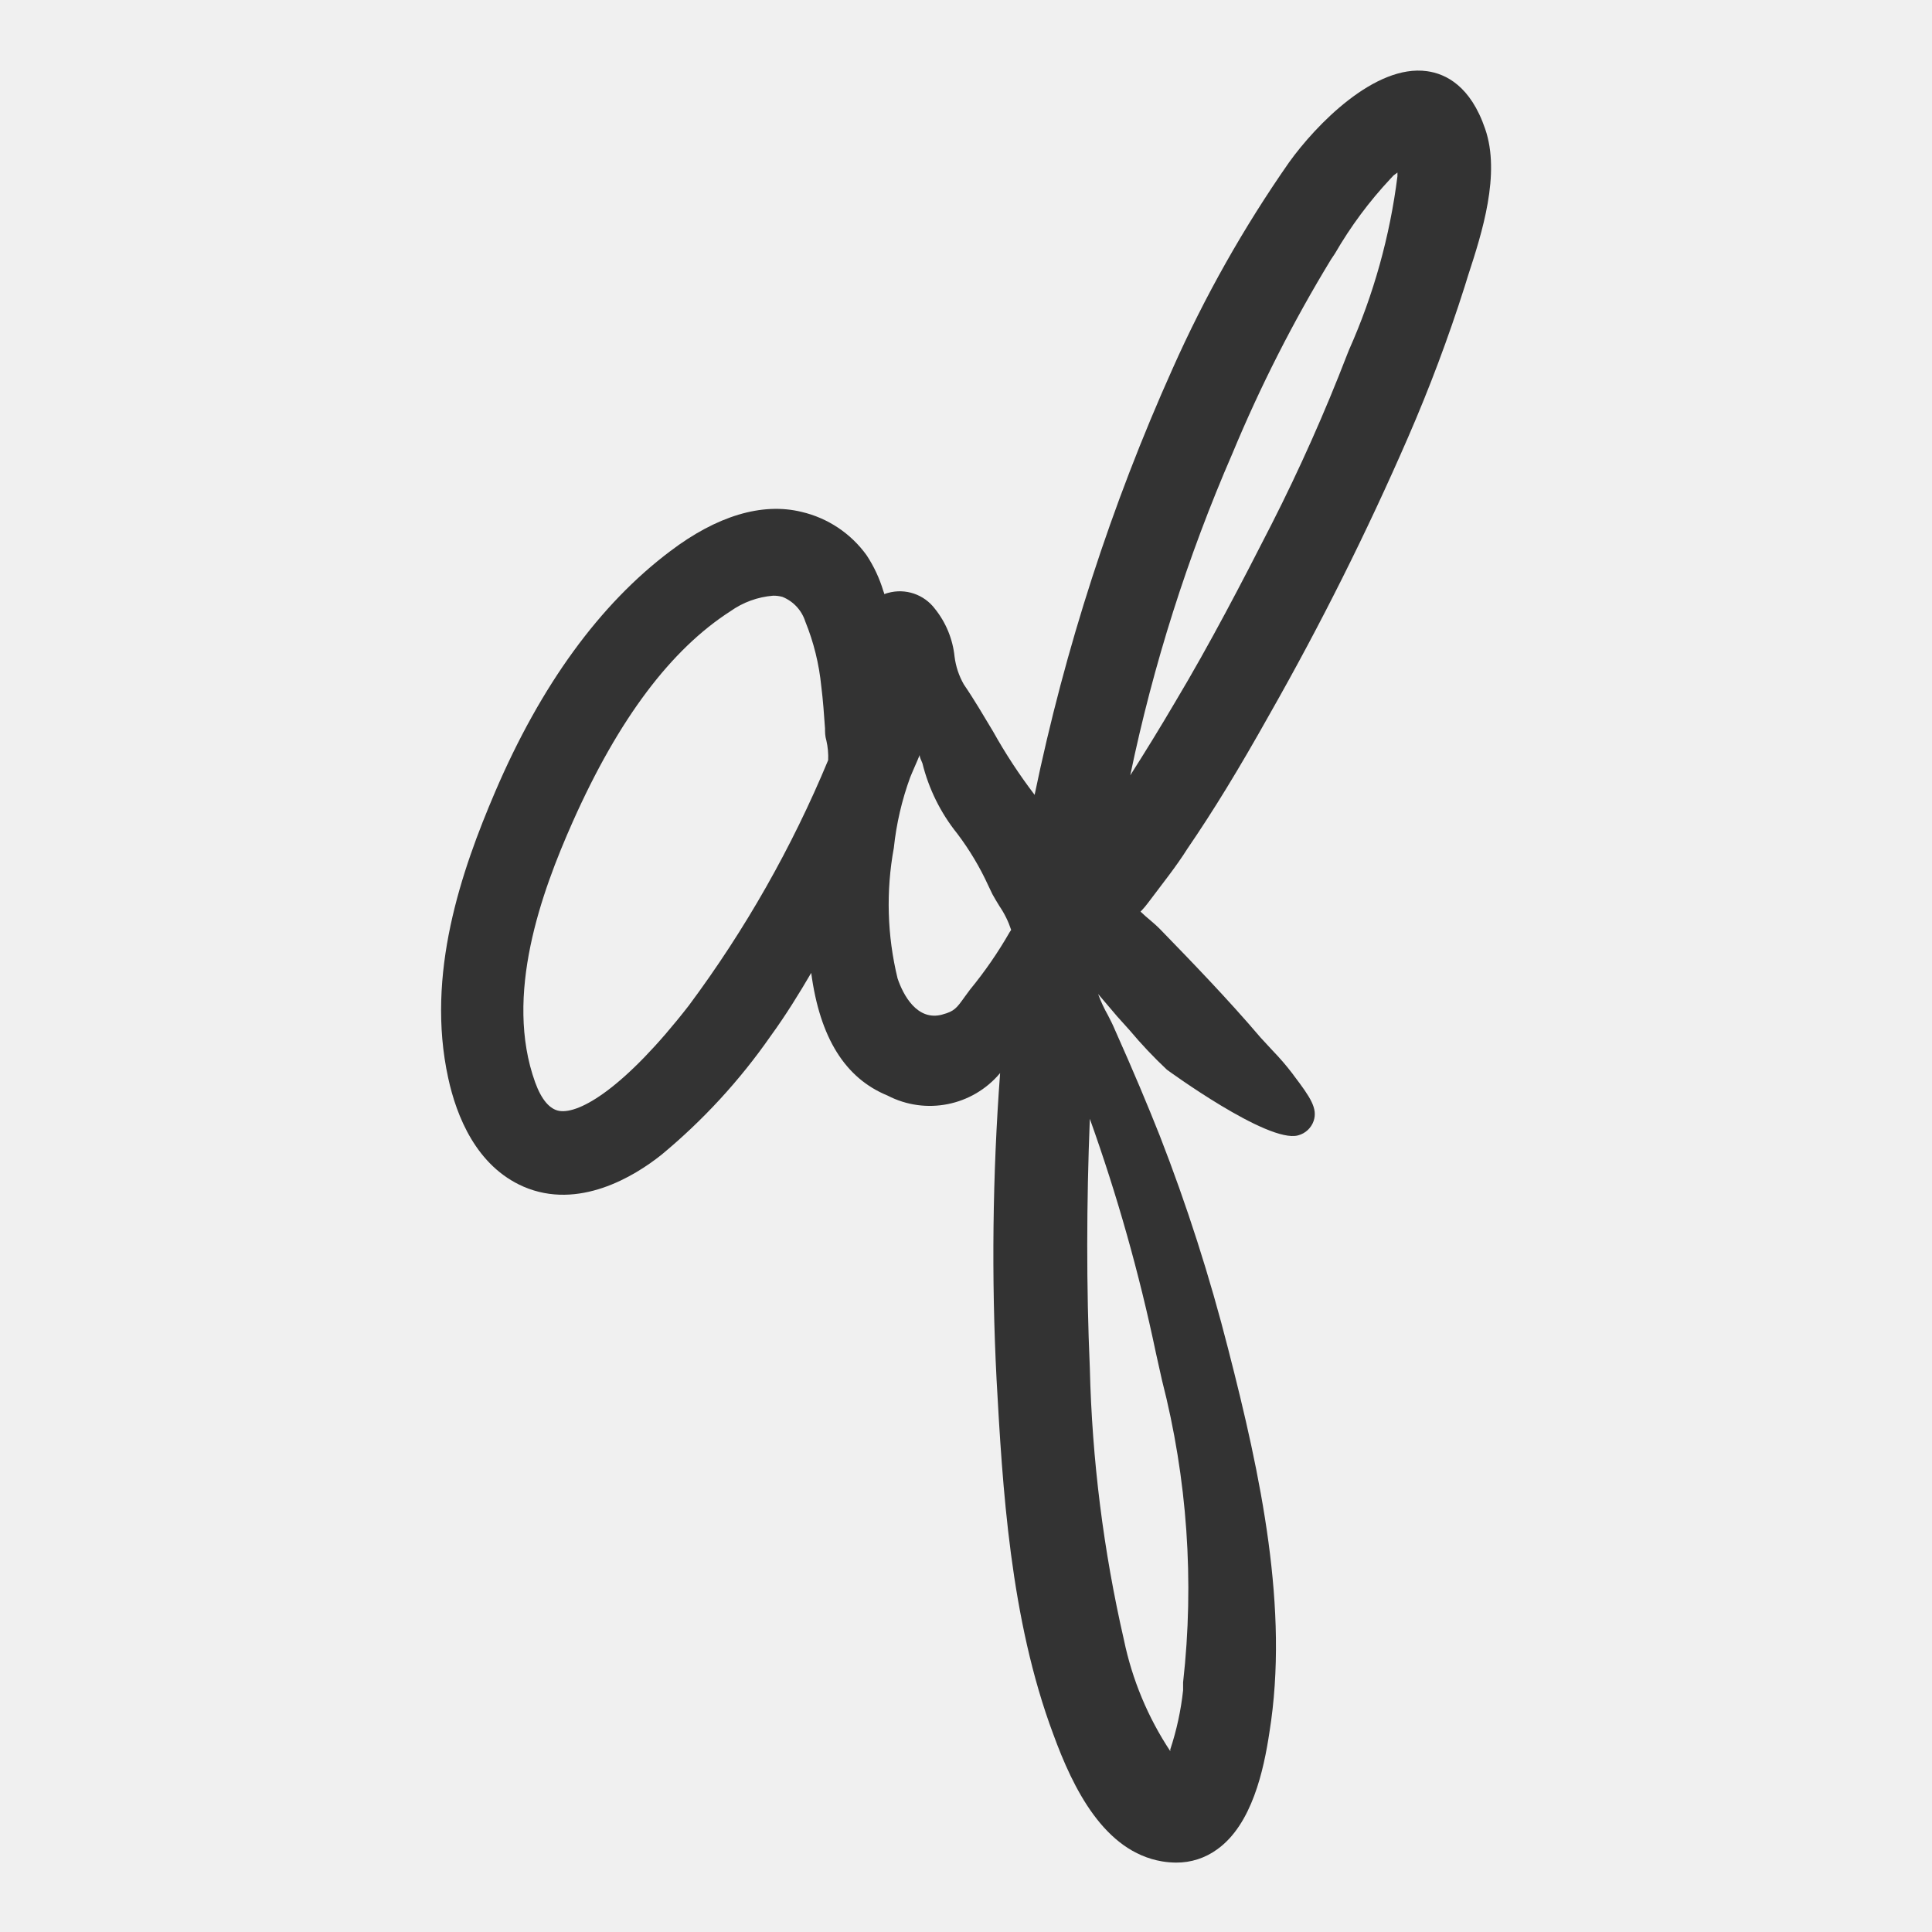
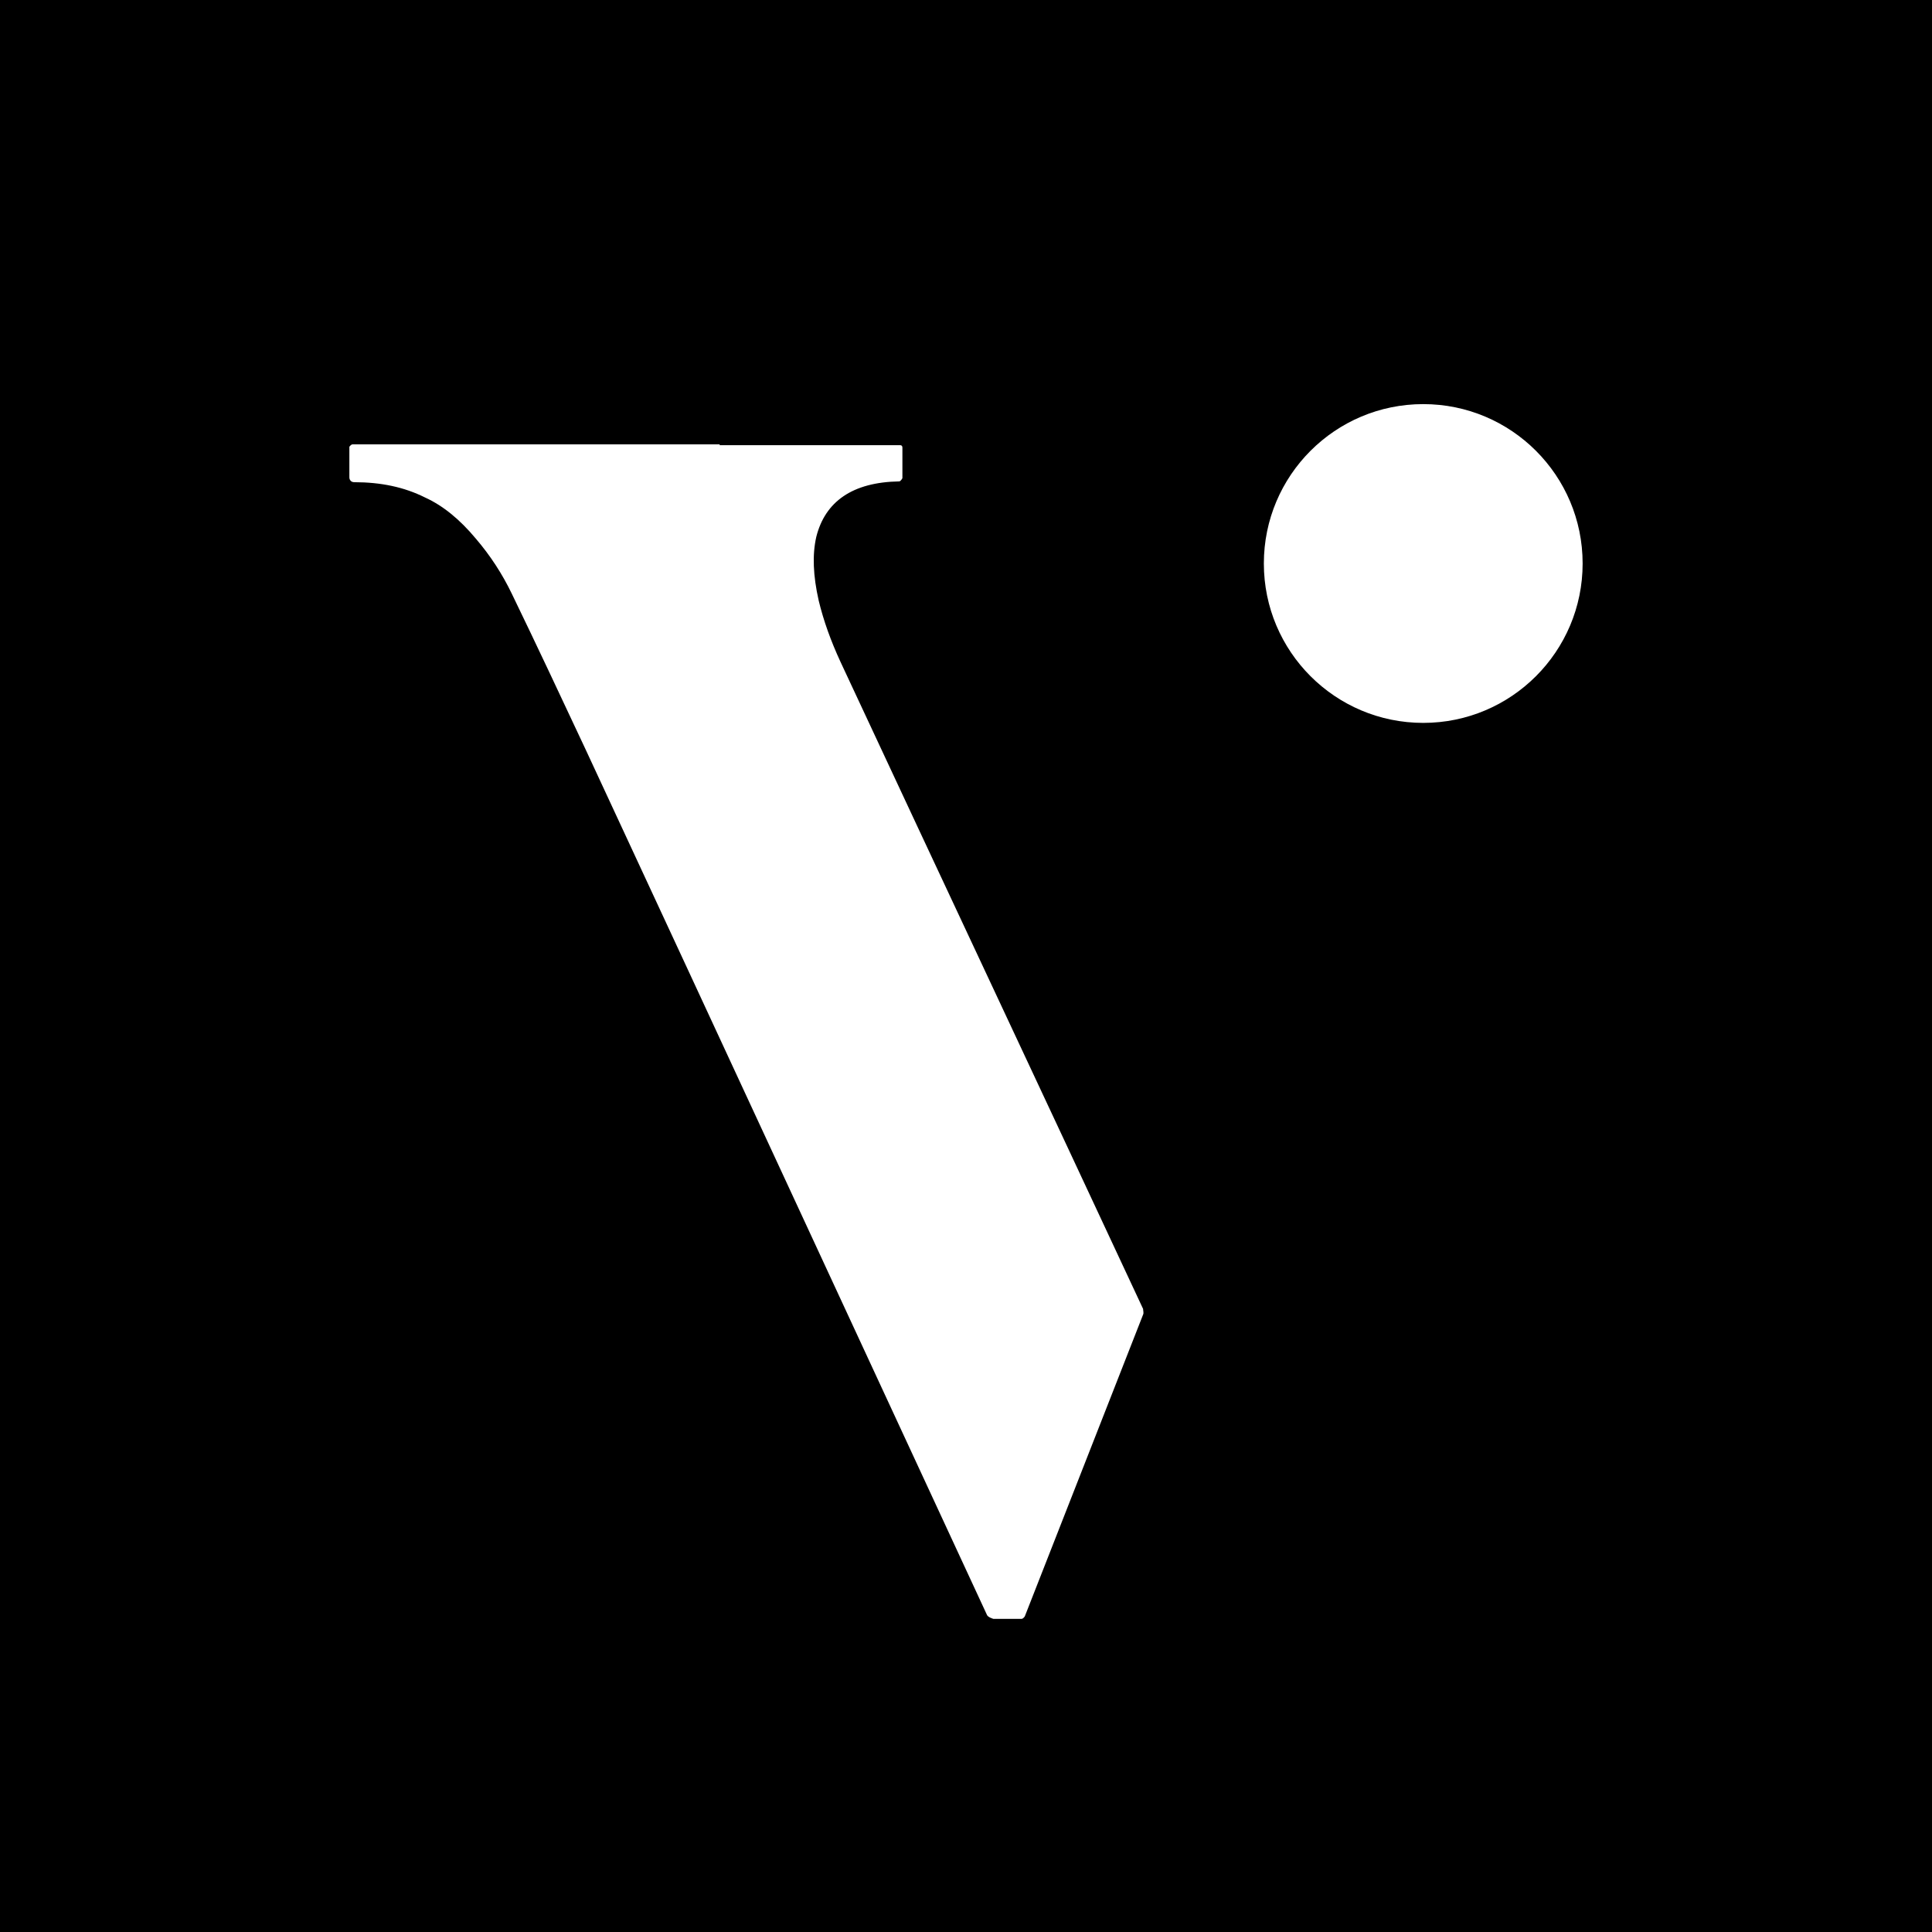
- <svg xmlns="http://www.w3.org/2000/svg" viewBox="0 0 97.98 97.98">
-   <style>
-     .a {
-       fill: #333;
-     }
-     @media (prefers-color-scheme: dark) {
-       .a {
-         fill: #eee;
+ <svg xmlns="http://www.w3.org/2000/svg" viewBox="0 0 24 24">
+   <defs>
+     <style>
+       .cls-1, .cls-2 {
+         stroke-width: 0px;
      }
-     }
-   </style>
-   <path class="a" d="M75.32,6.54c-.74-2.18-2-2.8-2.95-2.93-2.64-.37-5.64,2.73-7,4.63a63.11,63.11,0,0,0-5.9,10.45,104.63,104.63,0,0,0-7,21.62,27.09,27.09,0,0,1-2.11-3.22c-.47-.78-.94-1.59-1.48-2.38a3.78,3.78,0,0,1-.47-1.41,4.63,4.63,0,0,0-1-2.43,2.23,2.23,0,0,0-2.38-.8,1.27,1.27,0,0,0-.18.06.88.88,0,0,0-.05-.15,6.92,6.92,0,0,0-.85-1.82,5.64,5.64,0,0,0-3.3-2.2c-2-.49-4.3.2-6.67,2-3.56,2.68-6.55,6.78-8.87,12.2-1.71,4-3.53,9.25-2.38,14.51.42,1.94,1.43,4.47,3.82,5.51,2.78,1.2,5.6-.5,7-1.62a30.27,30.27,0,0,0,5.52-6c.78-1.07,1.48-2.21,2.07-3.22.44,3.29,1.72,5.34,3.87,6.22a4.65,4.65,0,0,0,5.71-1.14,124,124,0,0,0-.18,15.54c.3,5.4.68,12.13,2.88,18,1,2.74,2.58,5.95,5.52,6.44a4.44,4.44,0,0,0,.71.06,3.48,3.48,0,0,0,2.09-.68c1.75-1.26,2.35-4,2.64-5.94,1-6.23-.44-13-2.09-19.41a92.84,92.84,0,0,0-3.48-10.85c-.62-1.56-1.31-3.21-2.27-5.36-.1-.24-.22-.48-.35-.73a7.1,7.1,0,0,1-.5-1.08l.63.74.34.4.63.7a23.08,23.08,0,0,0,1.89,2S64.3,58,65.83,57.58a1.14,1.14,0,0,0,.79-.73c.21-.63-.15-1.18-1-2.3l-.08-.11a13.06,13.06,0,0,0-1-1.16l-.61-.66c-1.66-1.95-3.45-3.8-5.12-5.52-.11-.11-.26-.25-.44-.4s-.4-.34-.53-.47l.08-.08q.15-.16.3-.36c.75-1,1.42-1.83,2-2.75,1.3-1.9,2.59-4,4.18-6.84a146.85,146.85,0,0,0,7-14,79.53,79.53,0,0,0,2.88-7.67l.18-.58C75.16,11.81,76.11,8.83,75.32,6.54ZM42,38.55A58.25,58.25,0,0,1,34.93,51c-3.26,4.19-5.54,5.5-6.56,5.34-.49-.08-.91-.57-1.23-1.45-1.59-4.41.32-9.64,1.9-13.2,2.34-5.26,5-8.76,8-10.69a4.34,4.34,0,0,1,2.17-.79,1.73,1.73,0,0,1,.47.06,2,2,0,0,1,1.16,1.25,11.78,11.78,0,0,1,.81,3.28c.09.71.14,1.43.19,2.14,0,.19,0,.39.07.62A3.75,3.75,0,0,1,42,38.55Zm5.8,12.9c-1.29.36-2-1-2.28-1.83A15.85,15.85,0,0,1,45.33,43a15,15,0,0,1,.83-3.58c.08-.2.17-.4.26-.61s.15-.34.22-.52c0,.14.09.28.14.42a9.23,9.23,0,0,0,1.77,3.57,14.07,14.07,0,0,1,1.57,2.63l.21.44c.09.17.22.38.36.61a4.76,4.76,0,0,1,.59,1.2l-.08.12a21.1,21.1,0,0,1-2,2.9l-.28.38C48.52,51.12,48.4,51.29,47.79,51.45ZM70.87,8.75v.19a31.12,31.12,0,0,1-2.45,8.79l-.1.25a92.25,92.25,0,0,1-3.84,8.62c-1.5,2.94-3.12,6.06-4.88,9-.77,1.31-1.52,2.53-2.28,3.72A83.56,83.56,0,0,1,62.5,23a72.09,72.09,0,0,1,5-9.84l.2-.3a20.7,20.7,0,0,1,2.82-3.8l.15-.16ZM60,85.32l0,.4a14.47,14.47,0,0,1-.65,3l0,.09A16.15,16.15,0,0,1,57,83.17a68.92,68.92,0,0,1-1.73-13.79c-.18-4.12-.17-8.36,0-12.64a89.71,89.71,0,0,1,3.35,11.87L58.93,70A42.5,42.5,0,0,1,60,85.32ZM71.86,9ZM42,45.88Z" />
+ 
+       .cls-2 {
+         fill: #fff;
+       }
+     </style>
+   </defs>
+   <g id="background">
+     <g id="background-2" data-name="background">
+       <rect class="cls-1" y="0" width="24" height="24" />
+     </g>
+   </g>
+   <g id="texture">
+     <g>
+       <circle class="cls-2" cx="17.68" cy="7" r="1.98" />
+       <path class="cls-2" d="m8.94,5.53c.75,0,1.49,0,2.24,0,.02,0,.03.01.03.03v.38s-.02.04-.04.04c-.58.01-.92.25-1.03.69-.05.22-.04.48.03.79.06.25.15.5.27.76,1.25,2.68,2.51,5.36,3.76,8.04,0,.02.01.05,0,.07l-1.47,3.75s-.02.03-.04.03h-.35s-.07-.02-.08-.05c-1.67-3.6-3.33-7.19-4.99-10.76-.3-.64-.6-1.28-.91-1.92-.12-.25-.27-.48-.45-.69-.2-.24-.41-.41-.63-.51-.26-.13-.55-.19-.88-.19-.04,0-.06-.03-.06-.06v-.38s.02-.03.04-.03c1.52,0,3.04,0,4.56,0Z" />
+     </g>
+   </g>
</svg>
